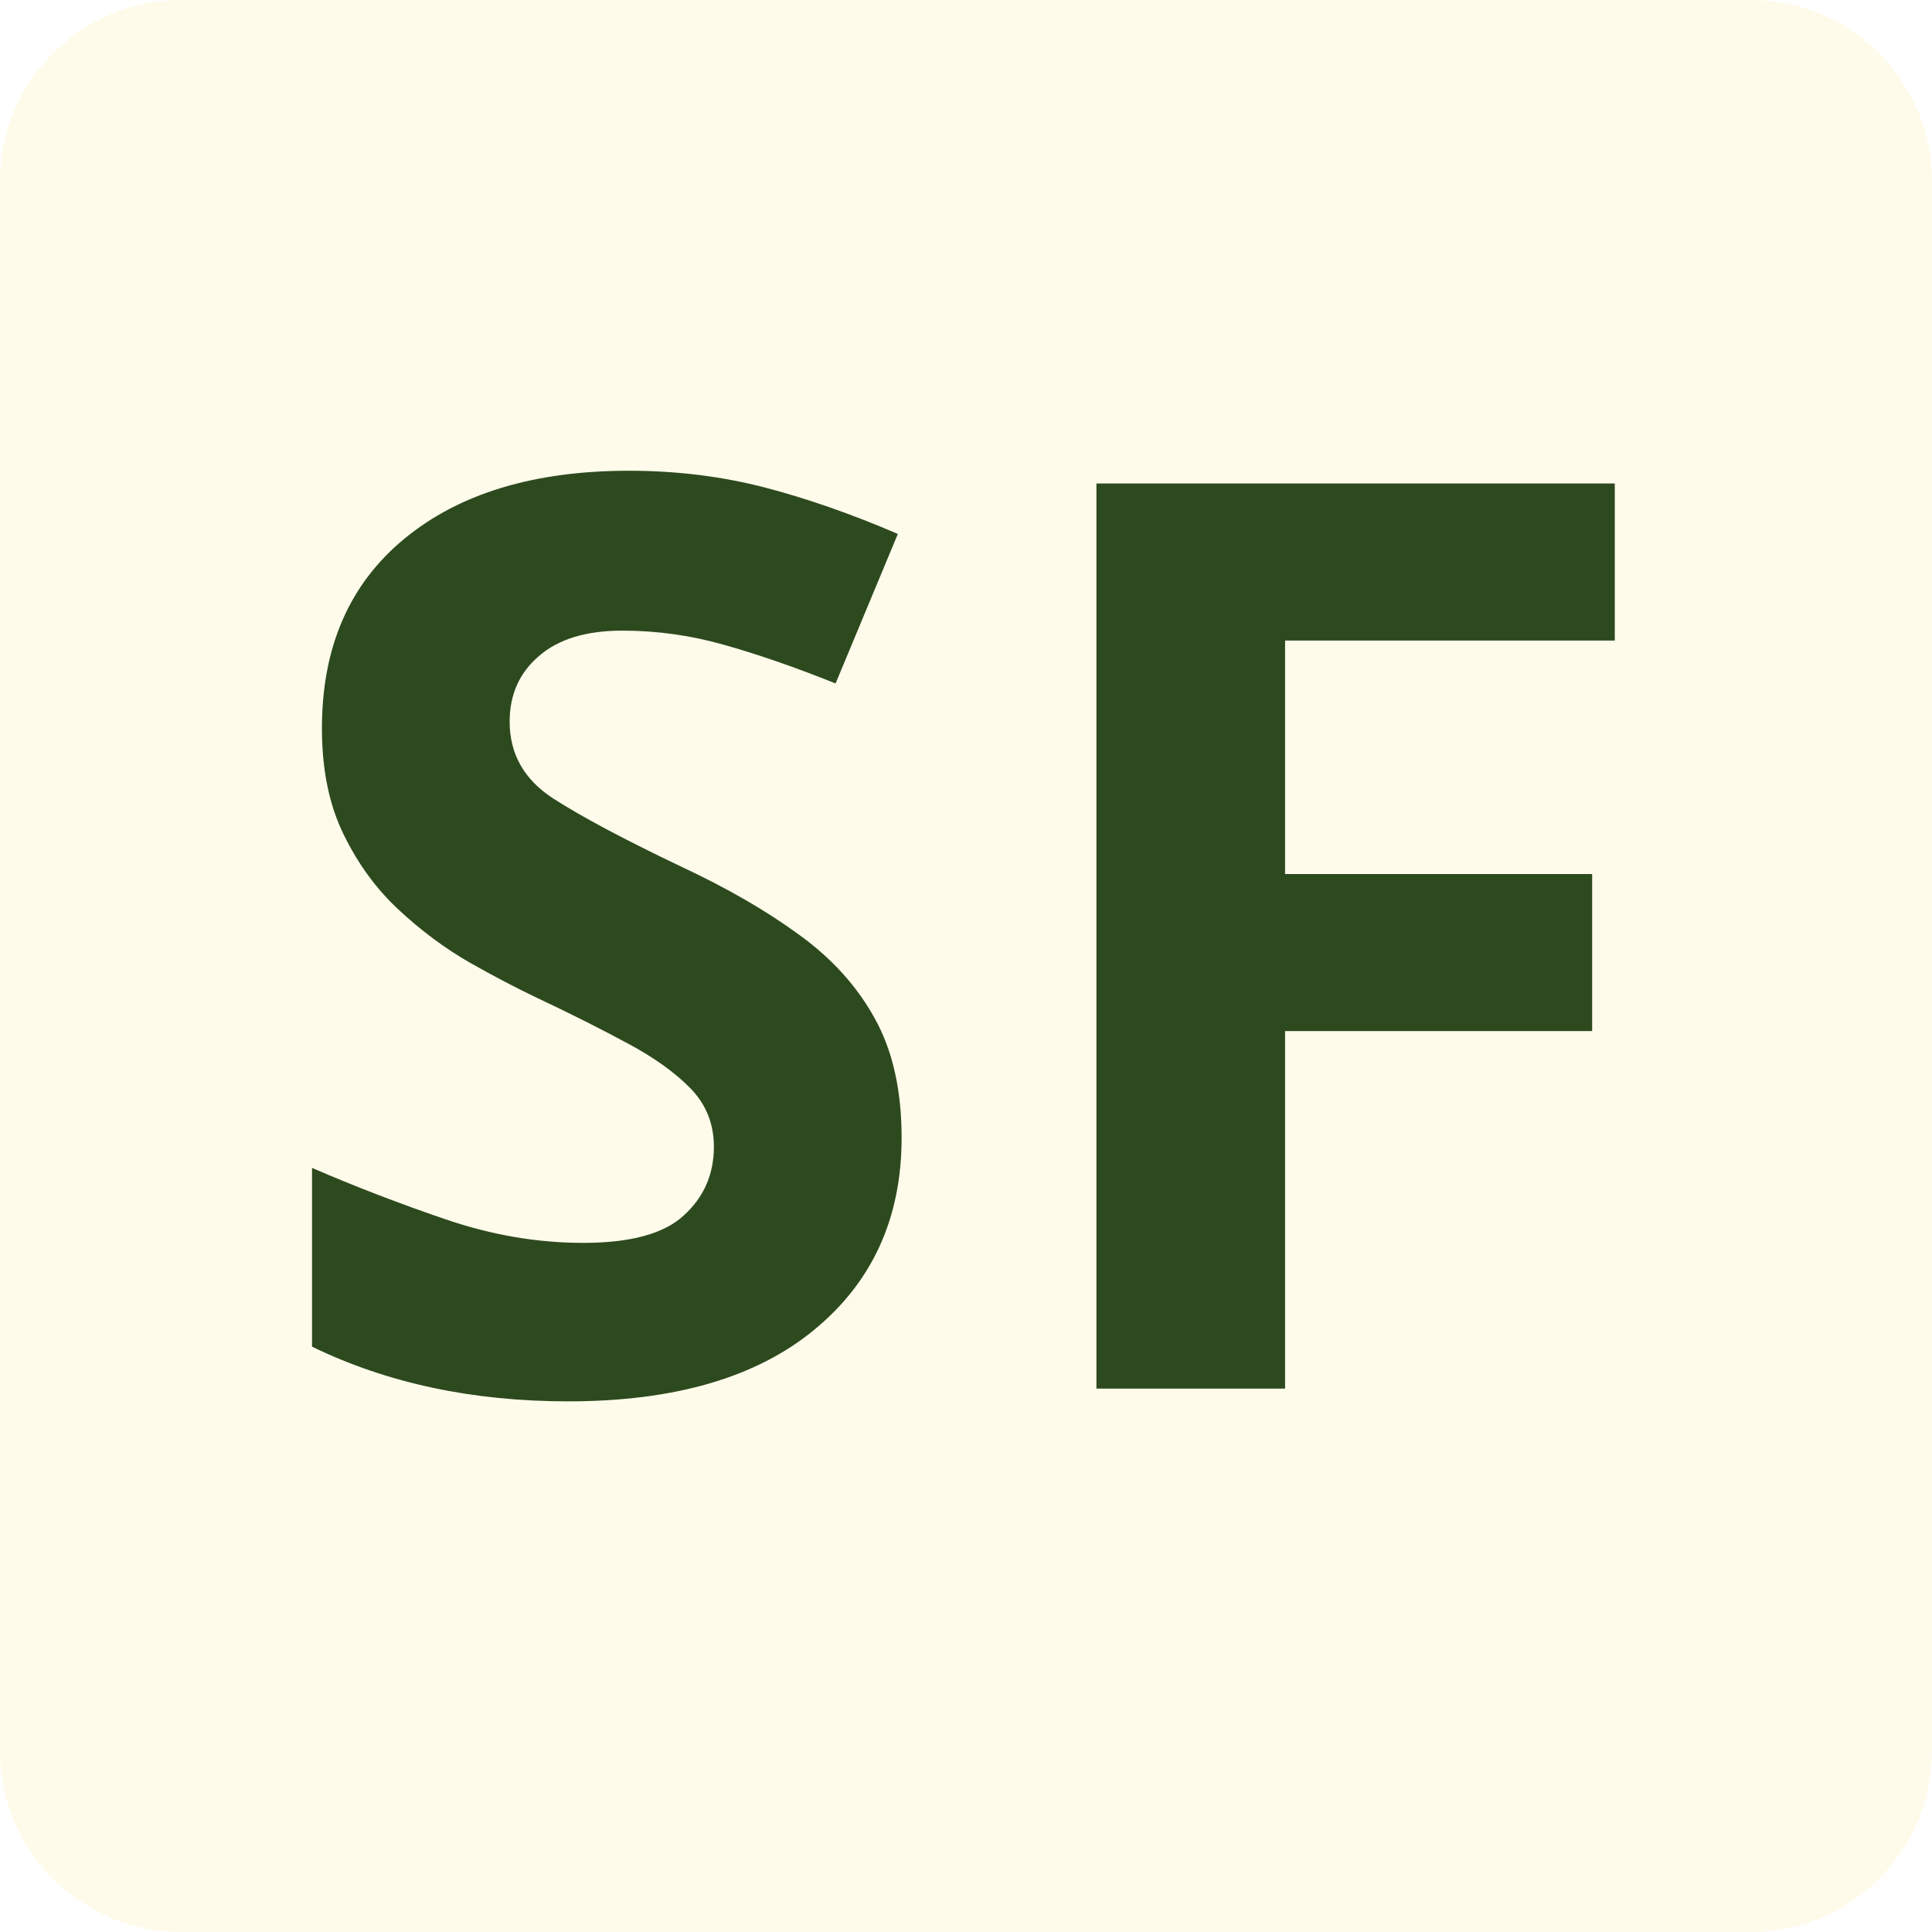
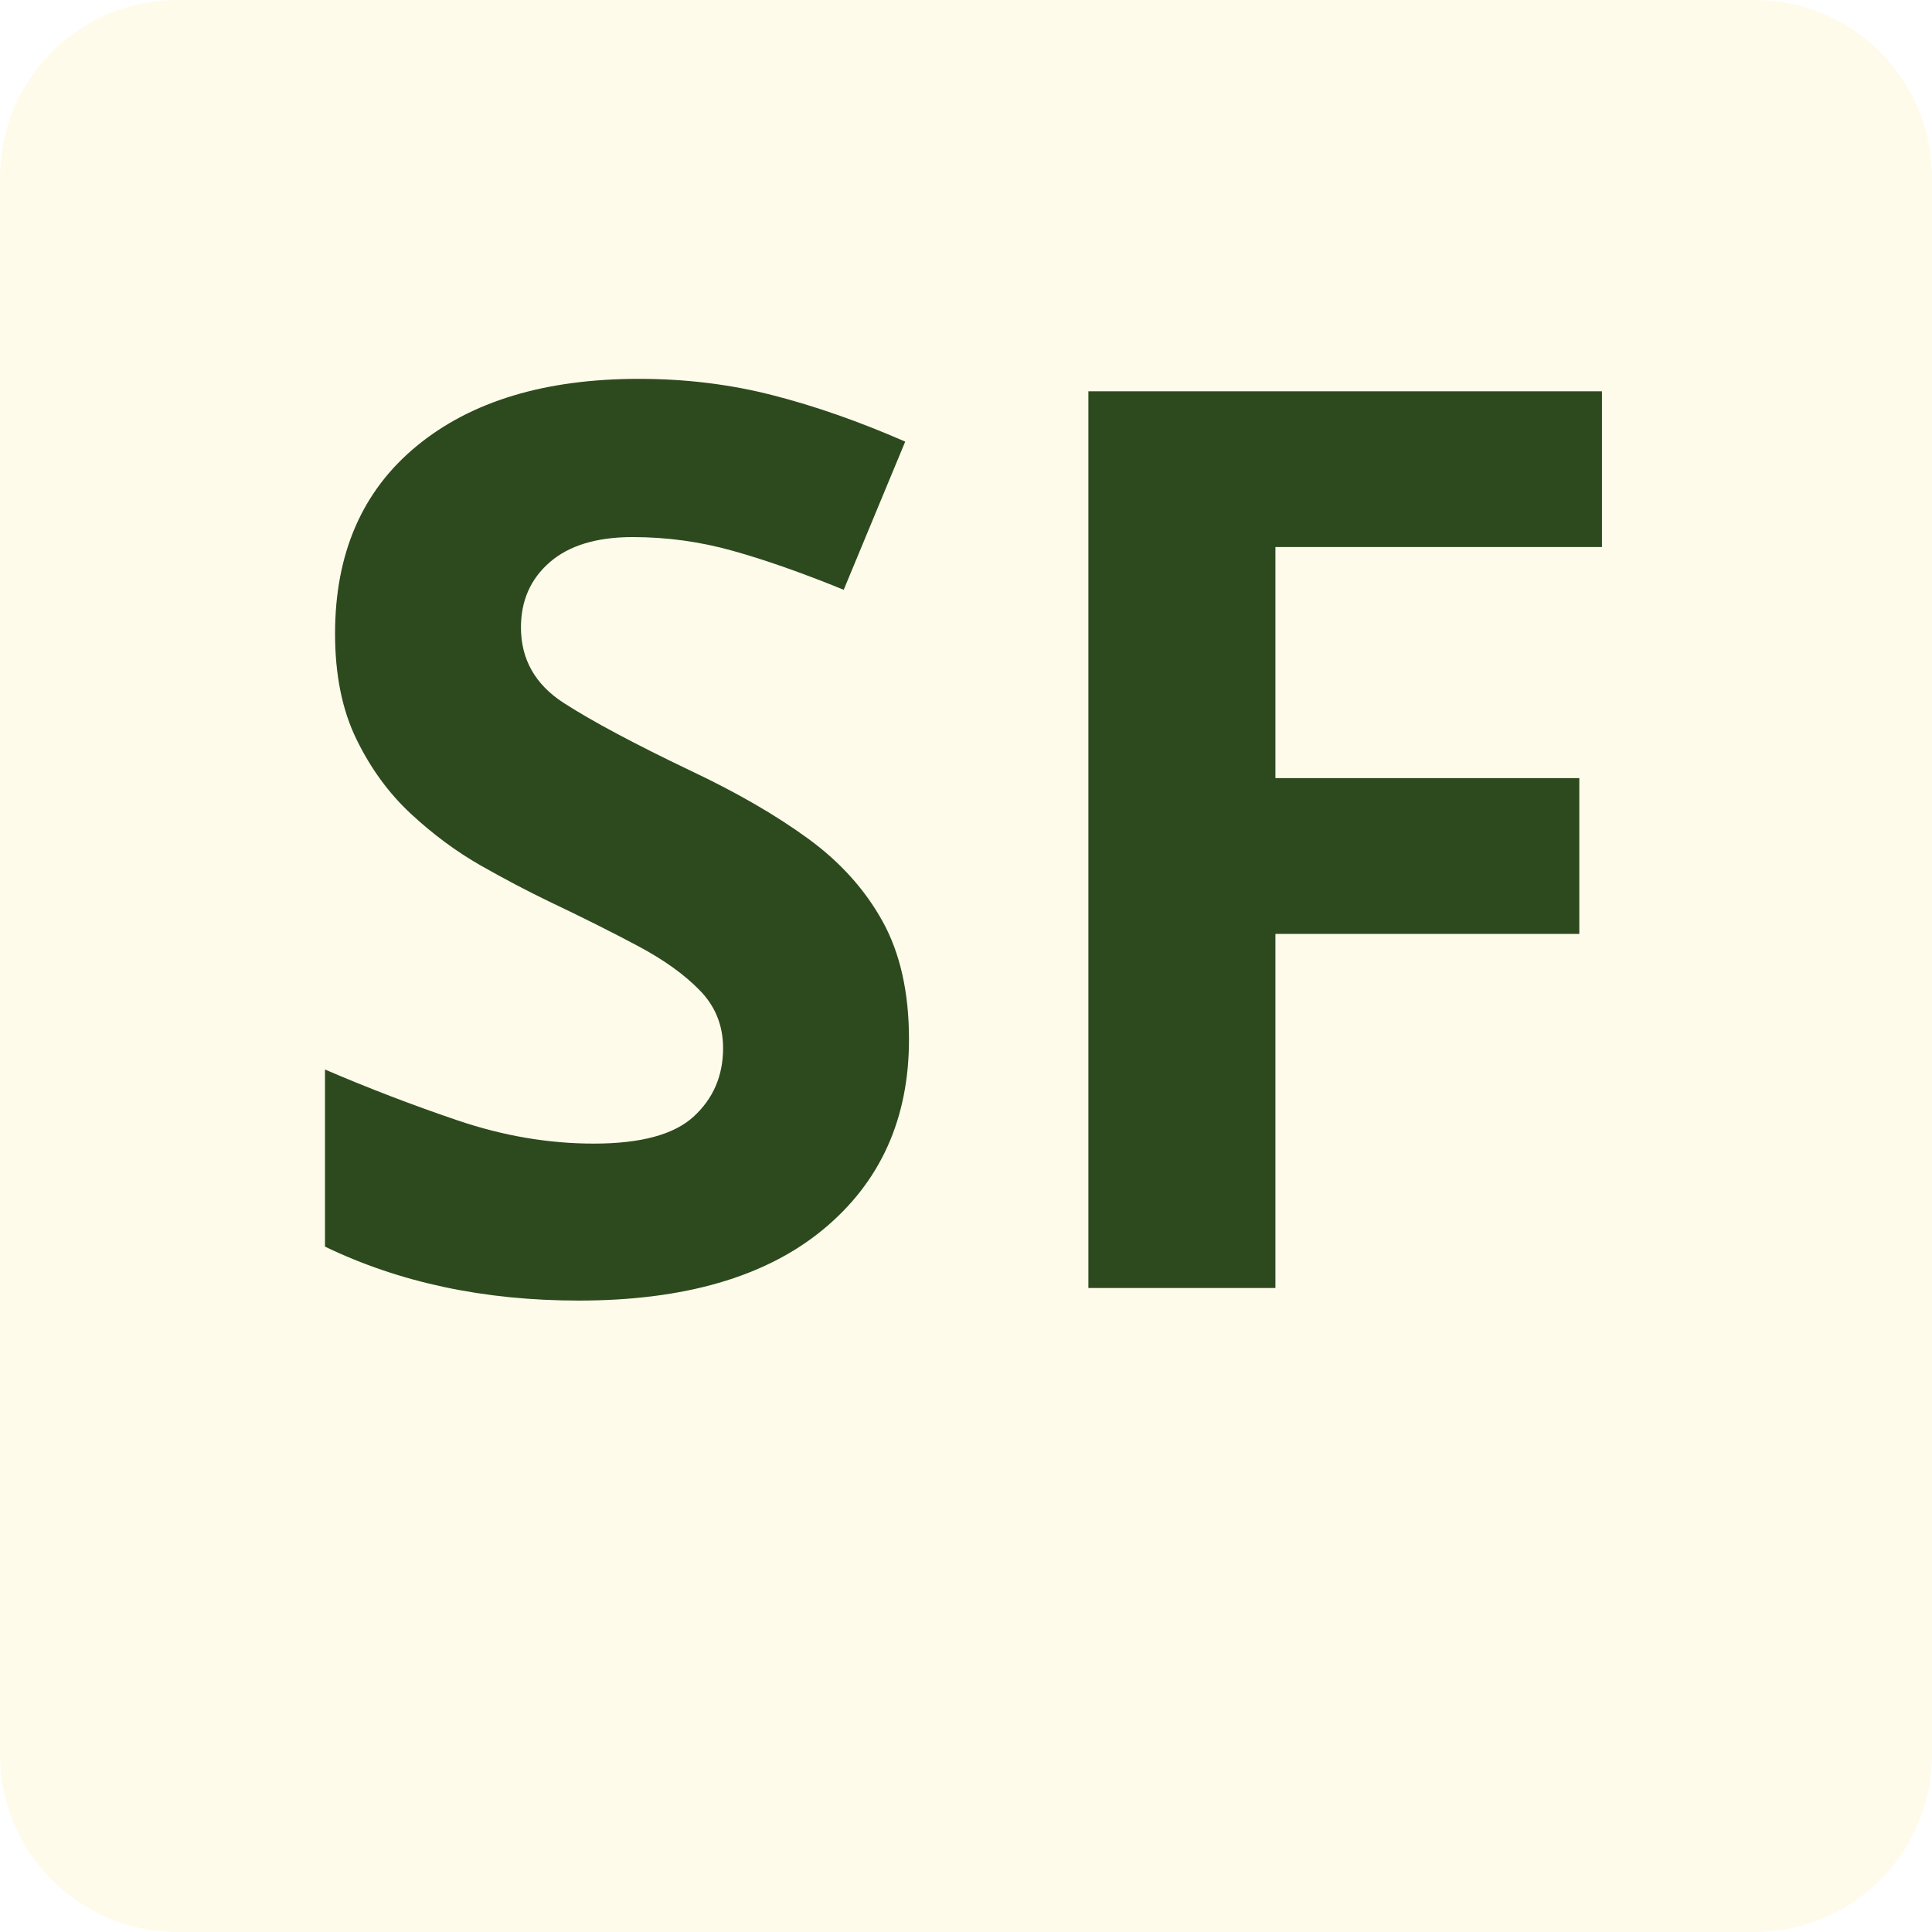
- <svg xmlns="http://www.w3.org/2000/svg" viewBox="0 0 64 64" role="img" aria-label="Smart Farm — Glyph SF">
-   <rect width="64" height="64" rx="6" fill="#FFFBEB" />
-   <text x="32" y="46" text-anchor="middle" font-family="'Big Shoulders Display', Impact, sans-serif" font-weight="900" font-size="42" fill="#2D4A1F" letter-spacing="1">SF</text>
+ <svg xmlns="http://www.w3.org/2000/svg" viewBox="0 0 240 240" role="img" aria-label="Smart Farm — Glyph SF (fallback sub-48px)">
+   <rect width="240" height="240" rx="22" fill="#FFFBEB" />
+   <text x="120" y="160" text-anchor="middle" font-family="'Big Shoulders Display', Impact, sans-serif" font-weight="900" font-size="156" fill="#2D4A1F" letter-spacing="2">SF</text>
</svg>
